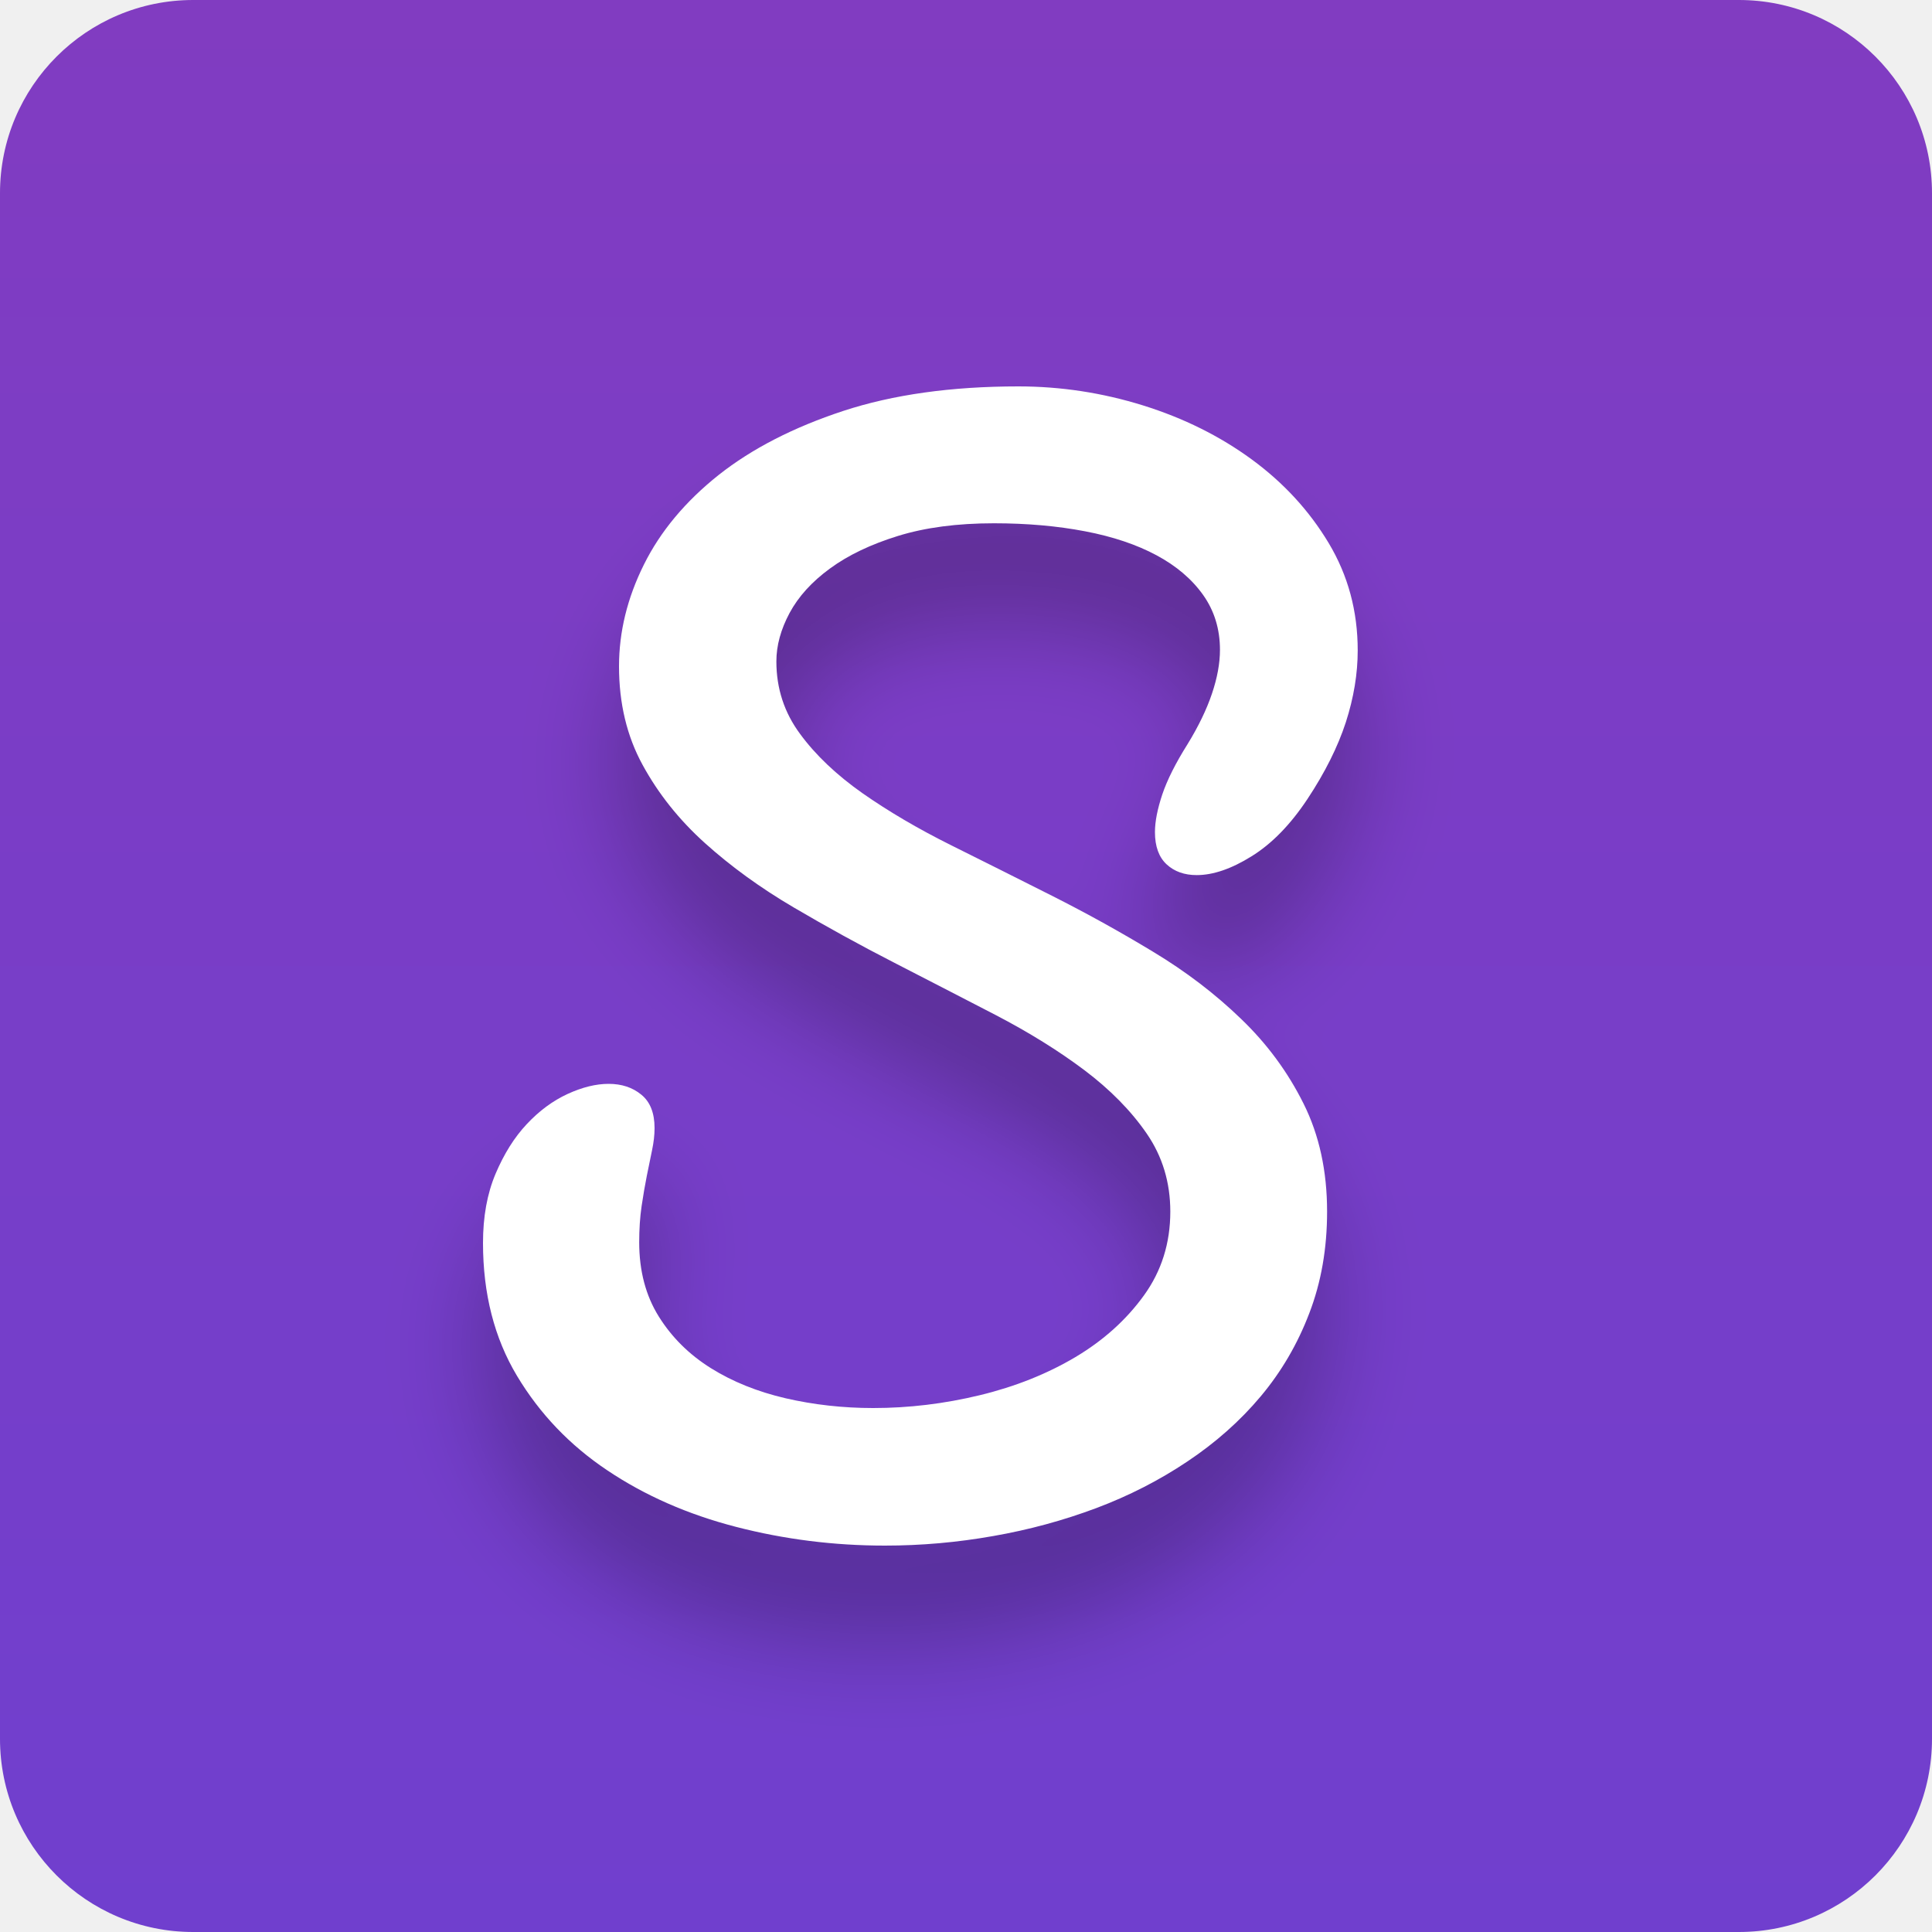
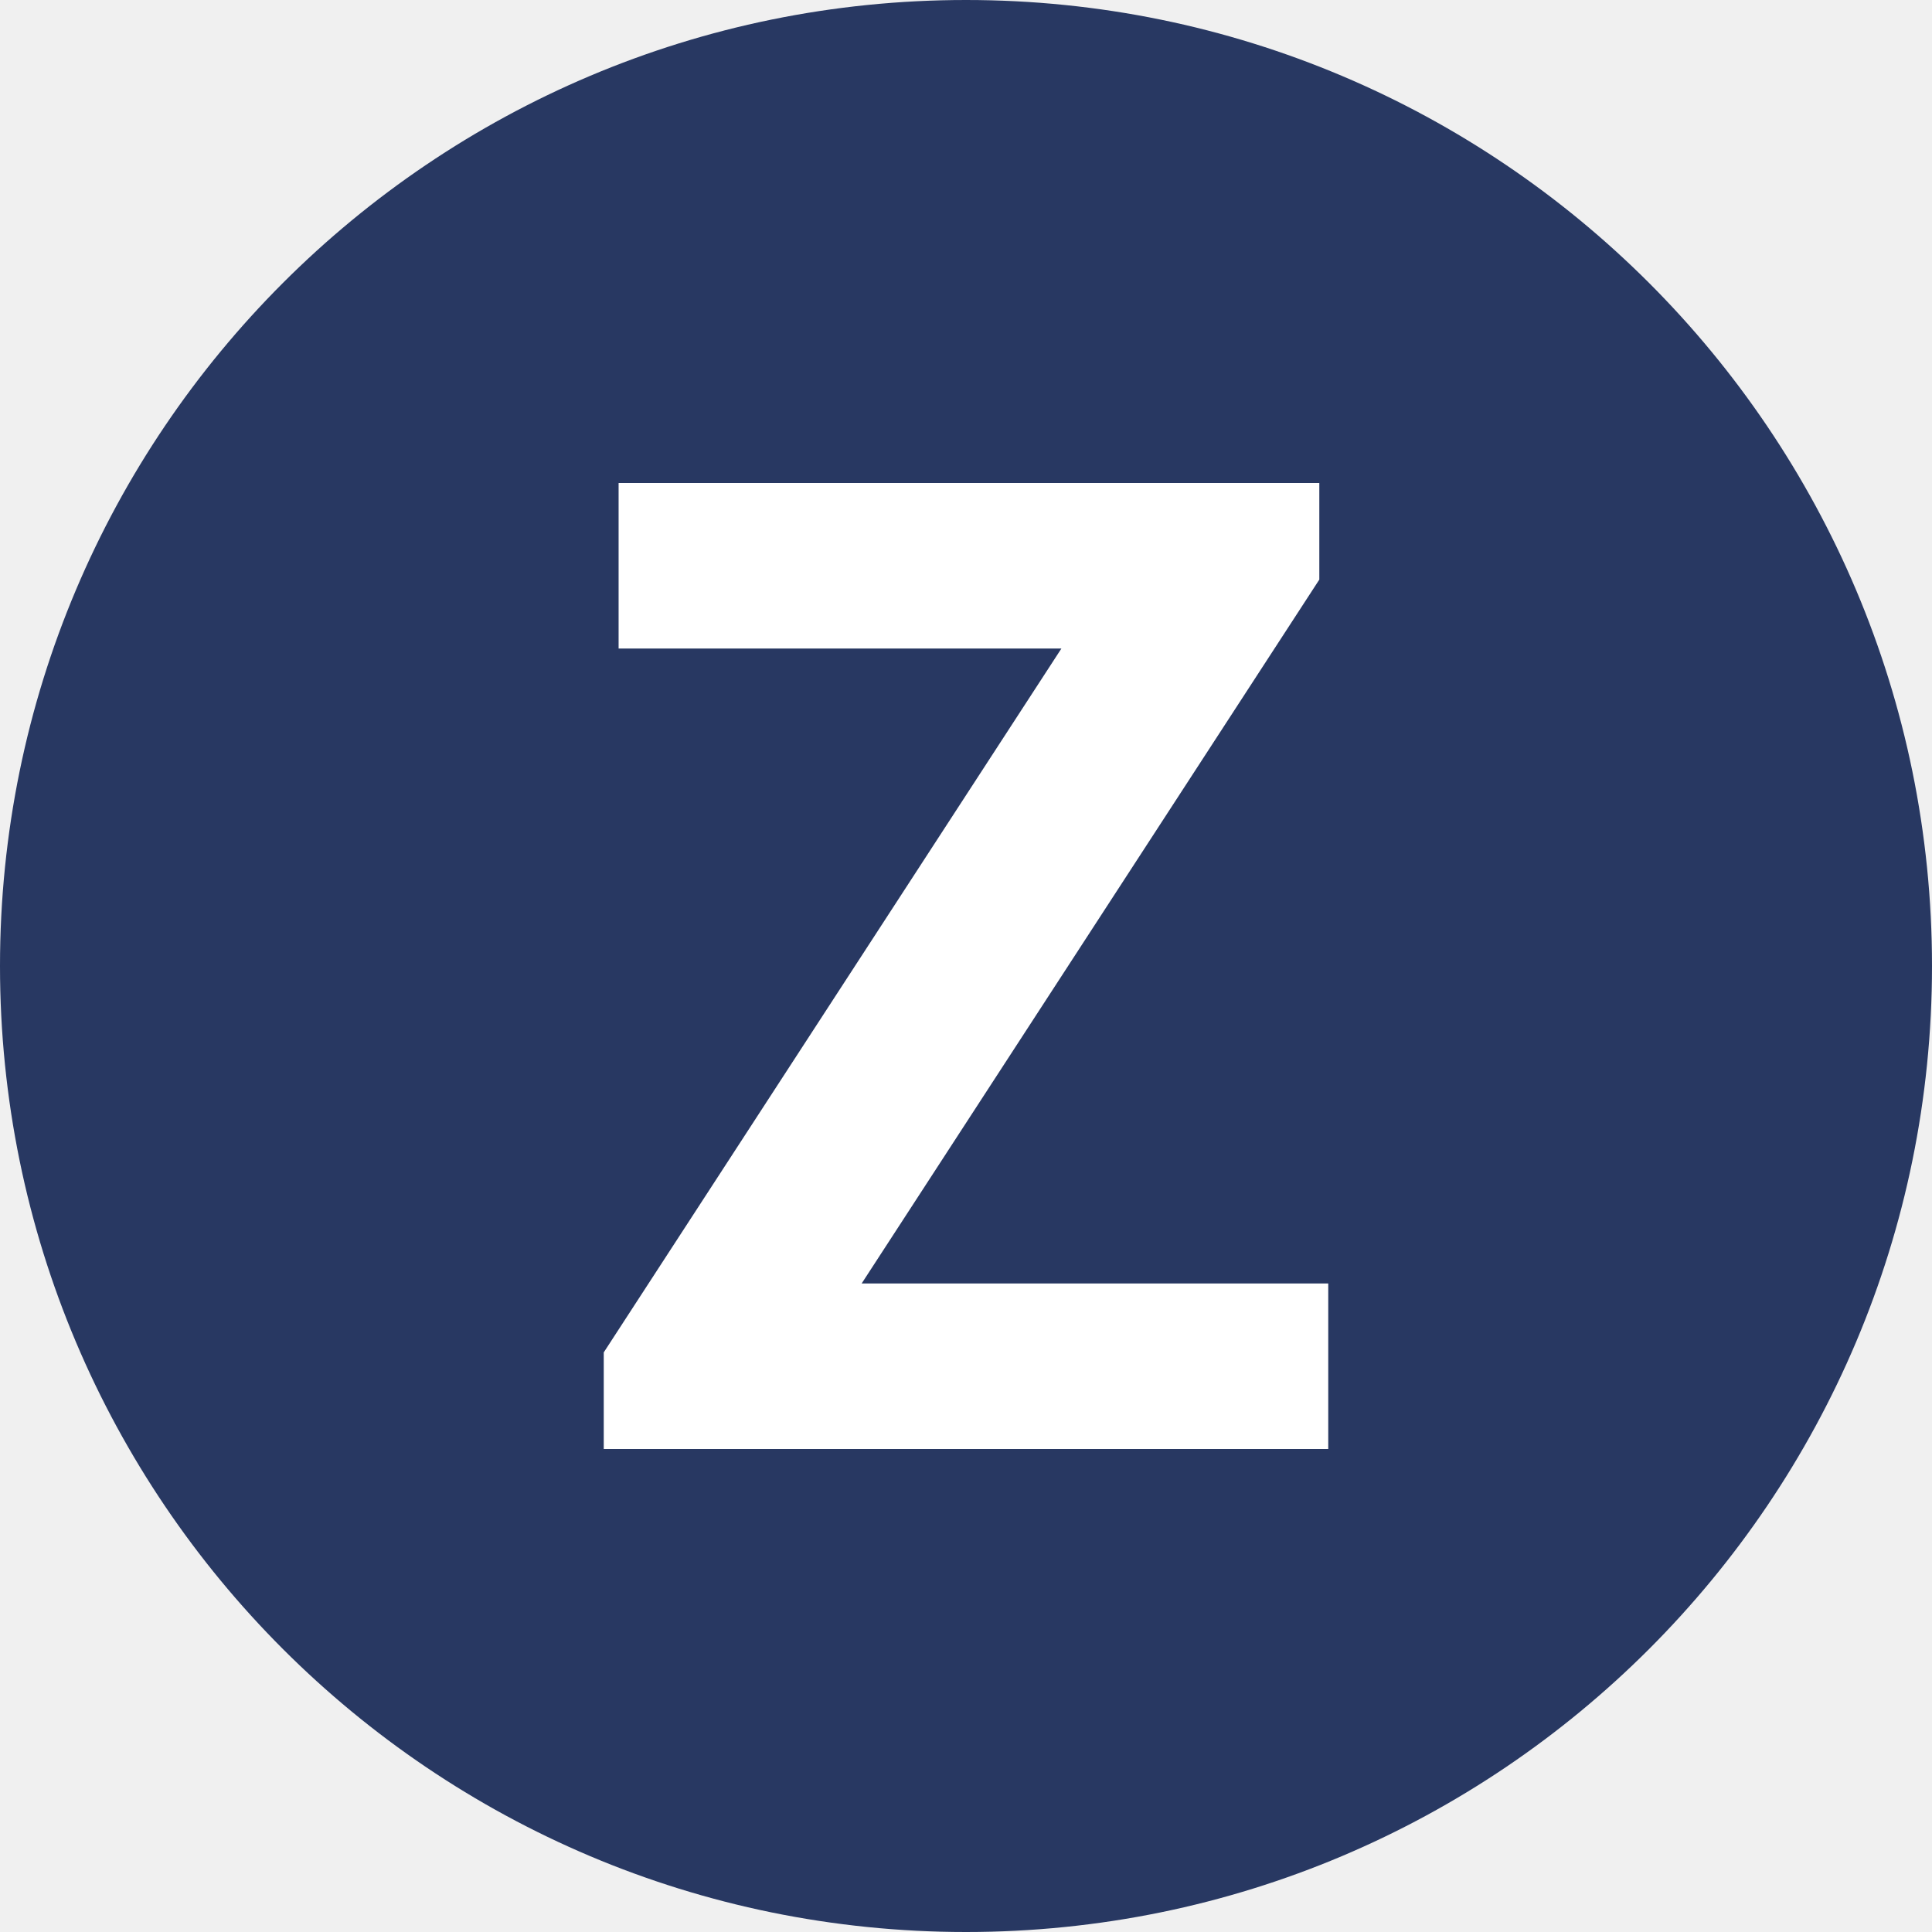
- <svg xmlns="http://www.w3.org/2000/svg" xmlns:xlink="http://www.w3.org/1999/xlink" width="20px" height="20px" viewBox="0 0 20 20" version="1.1">
-   <defs>
-     <linearGradient x1="50%" y1="100%" x2="50%" y2="0%" id="linearGradient-1">
-       <stop stop-color="#703FCE" offset="0%" />
-       <stop stop-color="#813CC1" offset="100%" />
-     </linearGradient>
-     <path d="M8.282,7.597 C8.444,7.818 8.66,8.022 8.928,8.211 C9.197,8.399 9.501,8.578 9.842,8.748 C10.182,8.917 10.531,9.092 10.888,9.272 C11.245,9.452 11.594,9.645 11.934,9.851 C12.275,10.056 12.579,10.288 12.847,10.547 C13.116,10.805 13.331,11.097 13.494,11.424 C13.657,11.75 13.738,12.123 13.738,12.542 C13.738,12.924 13.677,13.274 13.554,13.594 C13.432,13.914 13.264,14.201 13.05,14.456 C12.837,14.71 12.584,14.934 12.292,15.129 C12.001,15.324 11.686,15.485 11.348,15.612 C11.009,15.739 10.654,15.836 10.282,15.901 C9.91,15.967 9.536,16 9.16,16 C8.631,16 8.118,15.935 7.619,15.806 C7.12,15.677 6.676,15.482 6.287,15.221 C5.898,14.961 5.587,14.635 5.352,14.243 C5.117,13.851 5,13.392 5,12.867 C5,12.595 5.043,12.357 5.13,12.151 C5.217,11.946 5.324,11.774 5.453,11.637 C5.582,11.499 5.723,11.395 5.875,11.325 C6.027,11.255 6.169,11.22 6.3,11.22 C6.435,11.22 6.548,11.257 6.639,11.332 C6.73,11.406 6.776,11.521 6.776,11.678 C6.776,11.75 6.767,11.826 6.75,11.907 C6.733,11.987 6.715,12.075 6.696,12.171 C6.677,12.266 6.659,12.371 6.642,12.485 C6.625,12.6 6.617,12.725 6.617,12.86 C6.617,13.157 6.685,13.413 6.82,13.629 C6.955,13.845 7.135,14.023 7.359,14.163 C7.583,14.303 7.841,14.407 8.133,14.475 C8.424,14.542 8.727,14.576 9.039,14.576 C9.407,14.576 9.775,14.532 10.143,14.443 C10.511,14.354 10.84,14.222 11.132,14.049 C11.424,13.875 11.66,13.662 11.842,13.41 C12.024,13.158 12.115,12.869 12.115,12.542 C12.115,12.242 12.034,11.972 11.871,11.735 C11.708,11.498 11.492,11.279 11.224,11.077 C10.956,10.876 10.65,10.686 10.308,10.508 C9.965,10.331 9.616,10.15 9.261,9.968 C8.906,9.786 8.557,9.594 8.215,9.393 C7.873,9.192 7.567,8.97 7.299,8.729 C7.03,8.487 6.815,8.217 6.652,7.918 C6.489,7.62 6.408,7.28 6.408,6.898 C6.408,6.542 6.493,6.192 6.665,5.846 C6.836,5.501 7.094,5.192 7.438,4.918 C7.783,4.645 8.213,4.424 8.729,4.254 C9.244,4.085 9.849,4 10.542,4 C10.982,4 11.412,4.066 11.833,4.197 C12.253,4.328 12.629,4.515 12.958,4.756 C13.288,4.998 13.553,5.286 13.754,5.621 C13.955,5.956 14.055,6.326 14.055,6.733 C14.055,6.975 14.014,7.222 13.932,7.477 C13.849,7.731 13.717,7.996 13.535,8.271 C13.358,8.538 13.164,8.736 12.955,8.865 C12.746,8.995 12.557,9.059 12.388,9.059 C12.261,9.059 12.157,9.022 12.077,8.948 C11.997,8.874 11.956,8.763 11.956,8.614 C11.956,8.504 11.982,8.374 12.032,8.224 C12.083,8.073 12.17,7.9 12.292,7.706 C12.407,7.519 12.491,7.344 12.546,7.181 C12.601,7.018 12.629,6.867 12.629,6.727 C12.629,6.511 12.57,6.321 12.454,6.158 C12.338,5.995 12.177,5.858 11.972,5.748 C11.767,5.638 11.521,5.555 11.233,5.5 C10.946,5.445 10.631,5.417 10.289,5.417 C9.908,5.417 9.577,5.461 9.296,5.548 C9.015,5.635 8.78,5.747 8.592,5.885 C8.404,6.022 8.265,6.176 8.174,6.345 C8.083,6.515 8.037,6.682 8.037,6.847 C8.037,7.127 8.119,7.377 8.282,7.597 Z" id="path-2" />
-     <filter x="-50%" y="-50%" width="200%" height="200%" filterUnits="objectBoundingBox" id="filter-3">
-       <feOffset dx="0" dy="1" in="SourceAlpha" result="shadowOffsetOuter1" />
-       <feGaussianBlur stdDeviation="0.5" in="shadowOffsetOuter1" result="shadowBlurOuter1" />
-       <feColorMatrix values="0 0 0 0 0   0 0 0 0 0   0 0 0 0 0  0 0 0 0.246 0" type="matrix" in="shadowBlurOuter1" />
-     </filter>
-   </defs>
-   <g id="Page-1" stroke="none" stroke-width="1" fill="none" fill-rule="evenodd">
-     <g id="20x20">
-       <rect id="Background" fill="url(#linearGradient-1)" x="0" y="0" width="20" height="20" rx="2" />
-       <g id="S">
-         <use fill="black" fill-opacity="1" filter="url(#filter-3)" xlink:href="#path-2" />
-         <use fill="#FFFFFF" fill-rule="evenodd" xlink:href="#path-2" />
-       </g>
-     </g>
+ <svg xmlns="http://www.w3.org/2000/svg" width="16" height="16" viewBox="0 0 16 16">
+   <g fill="none" fill-rule="evenodd">
+     <circle cx="8" cy="8" r="8" fill="#283862" fill-rule="nonzero" />
+     <polygon fill="#FFF" points="10.926 4 10.926 4.8 7.136 10.629 11 10.629 11 12 5 12 5 11.2 8.79 5.371 5.123 5.371 5.123 4" />
  </g>
</svg>
